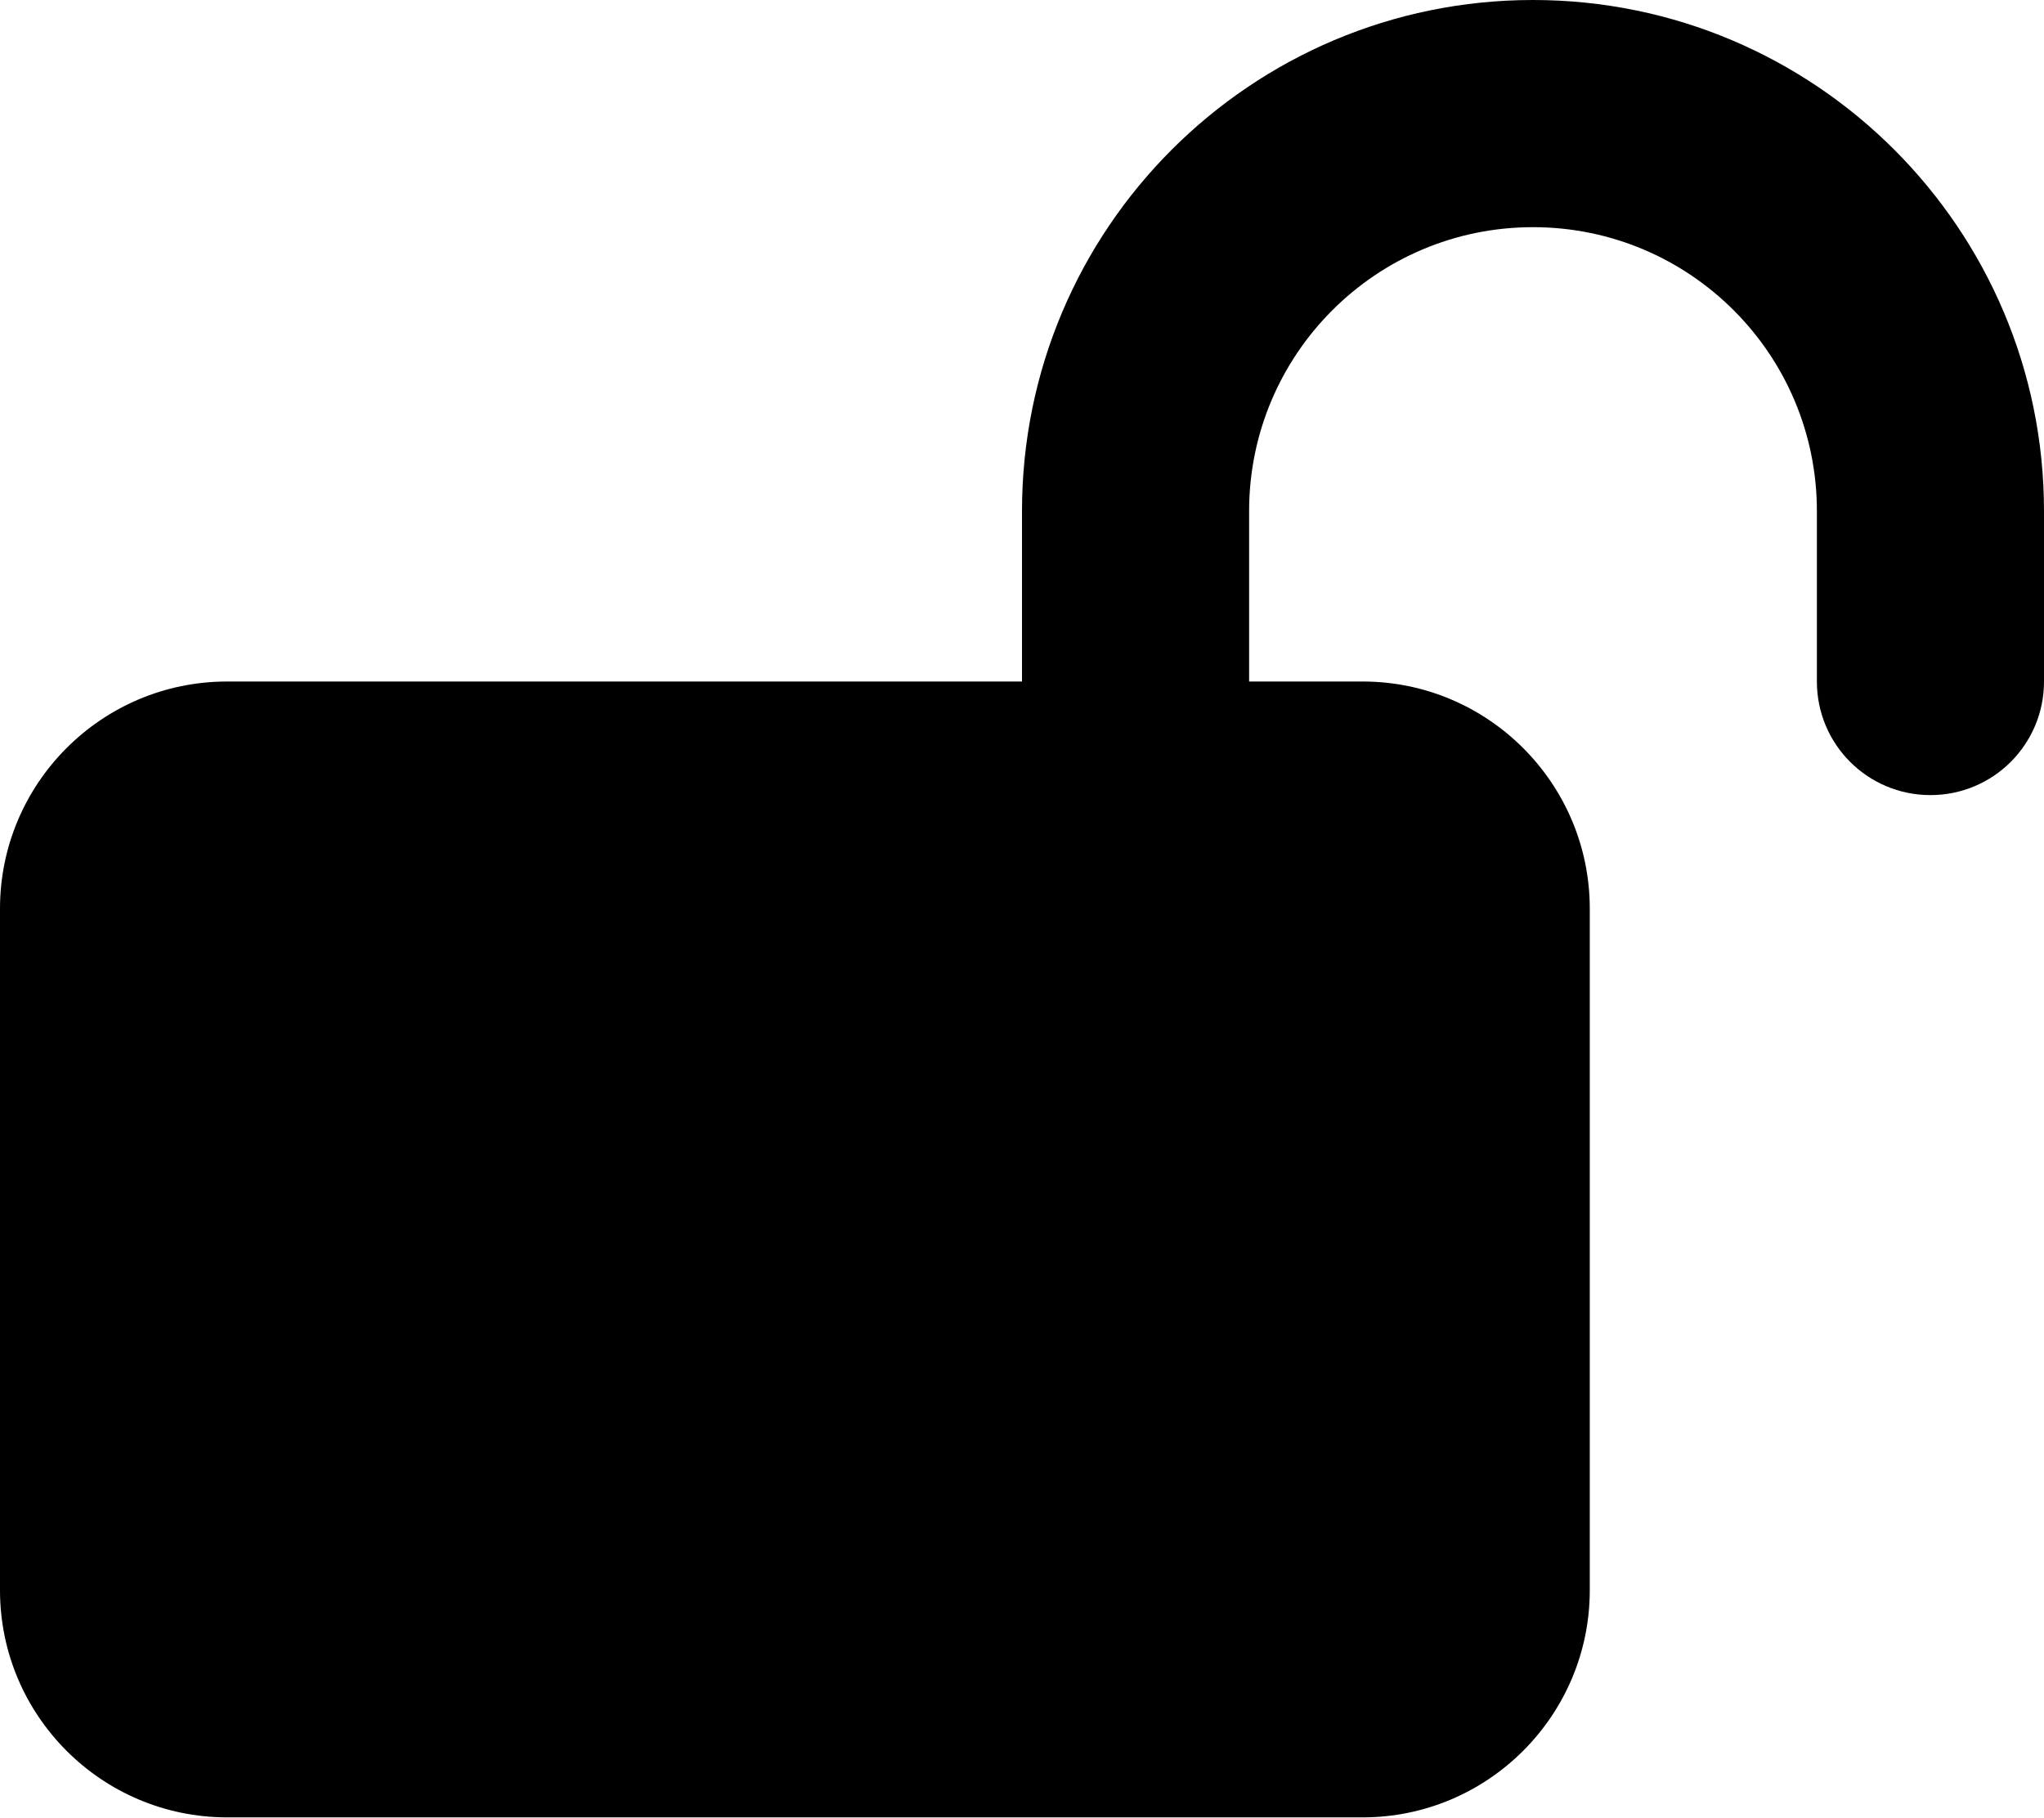
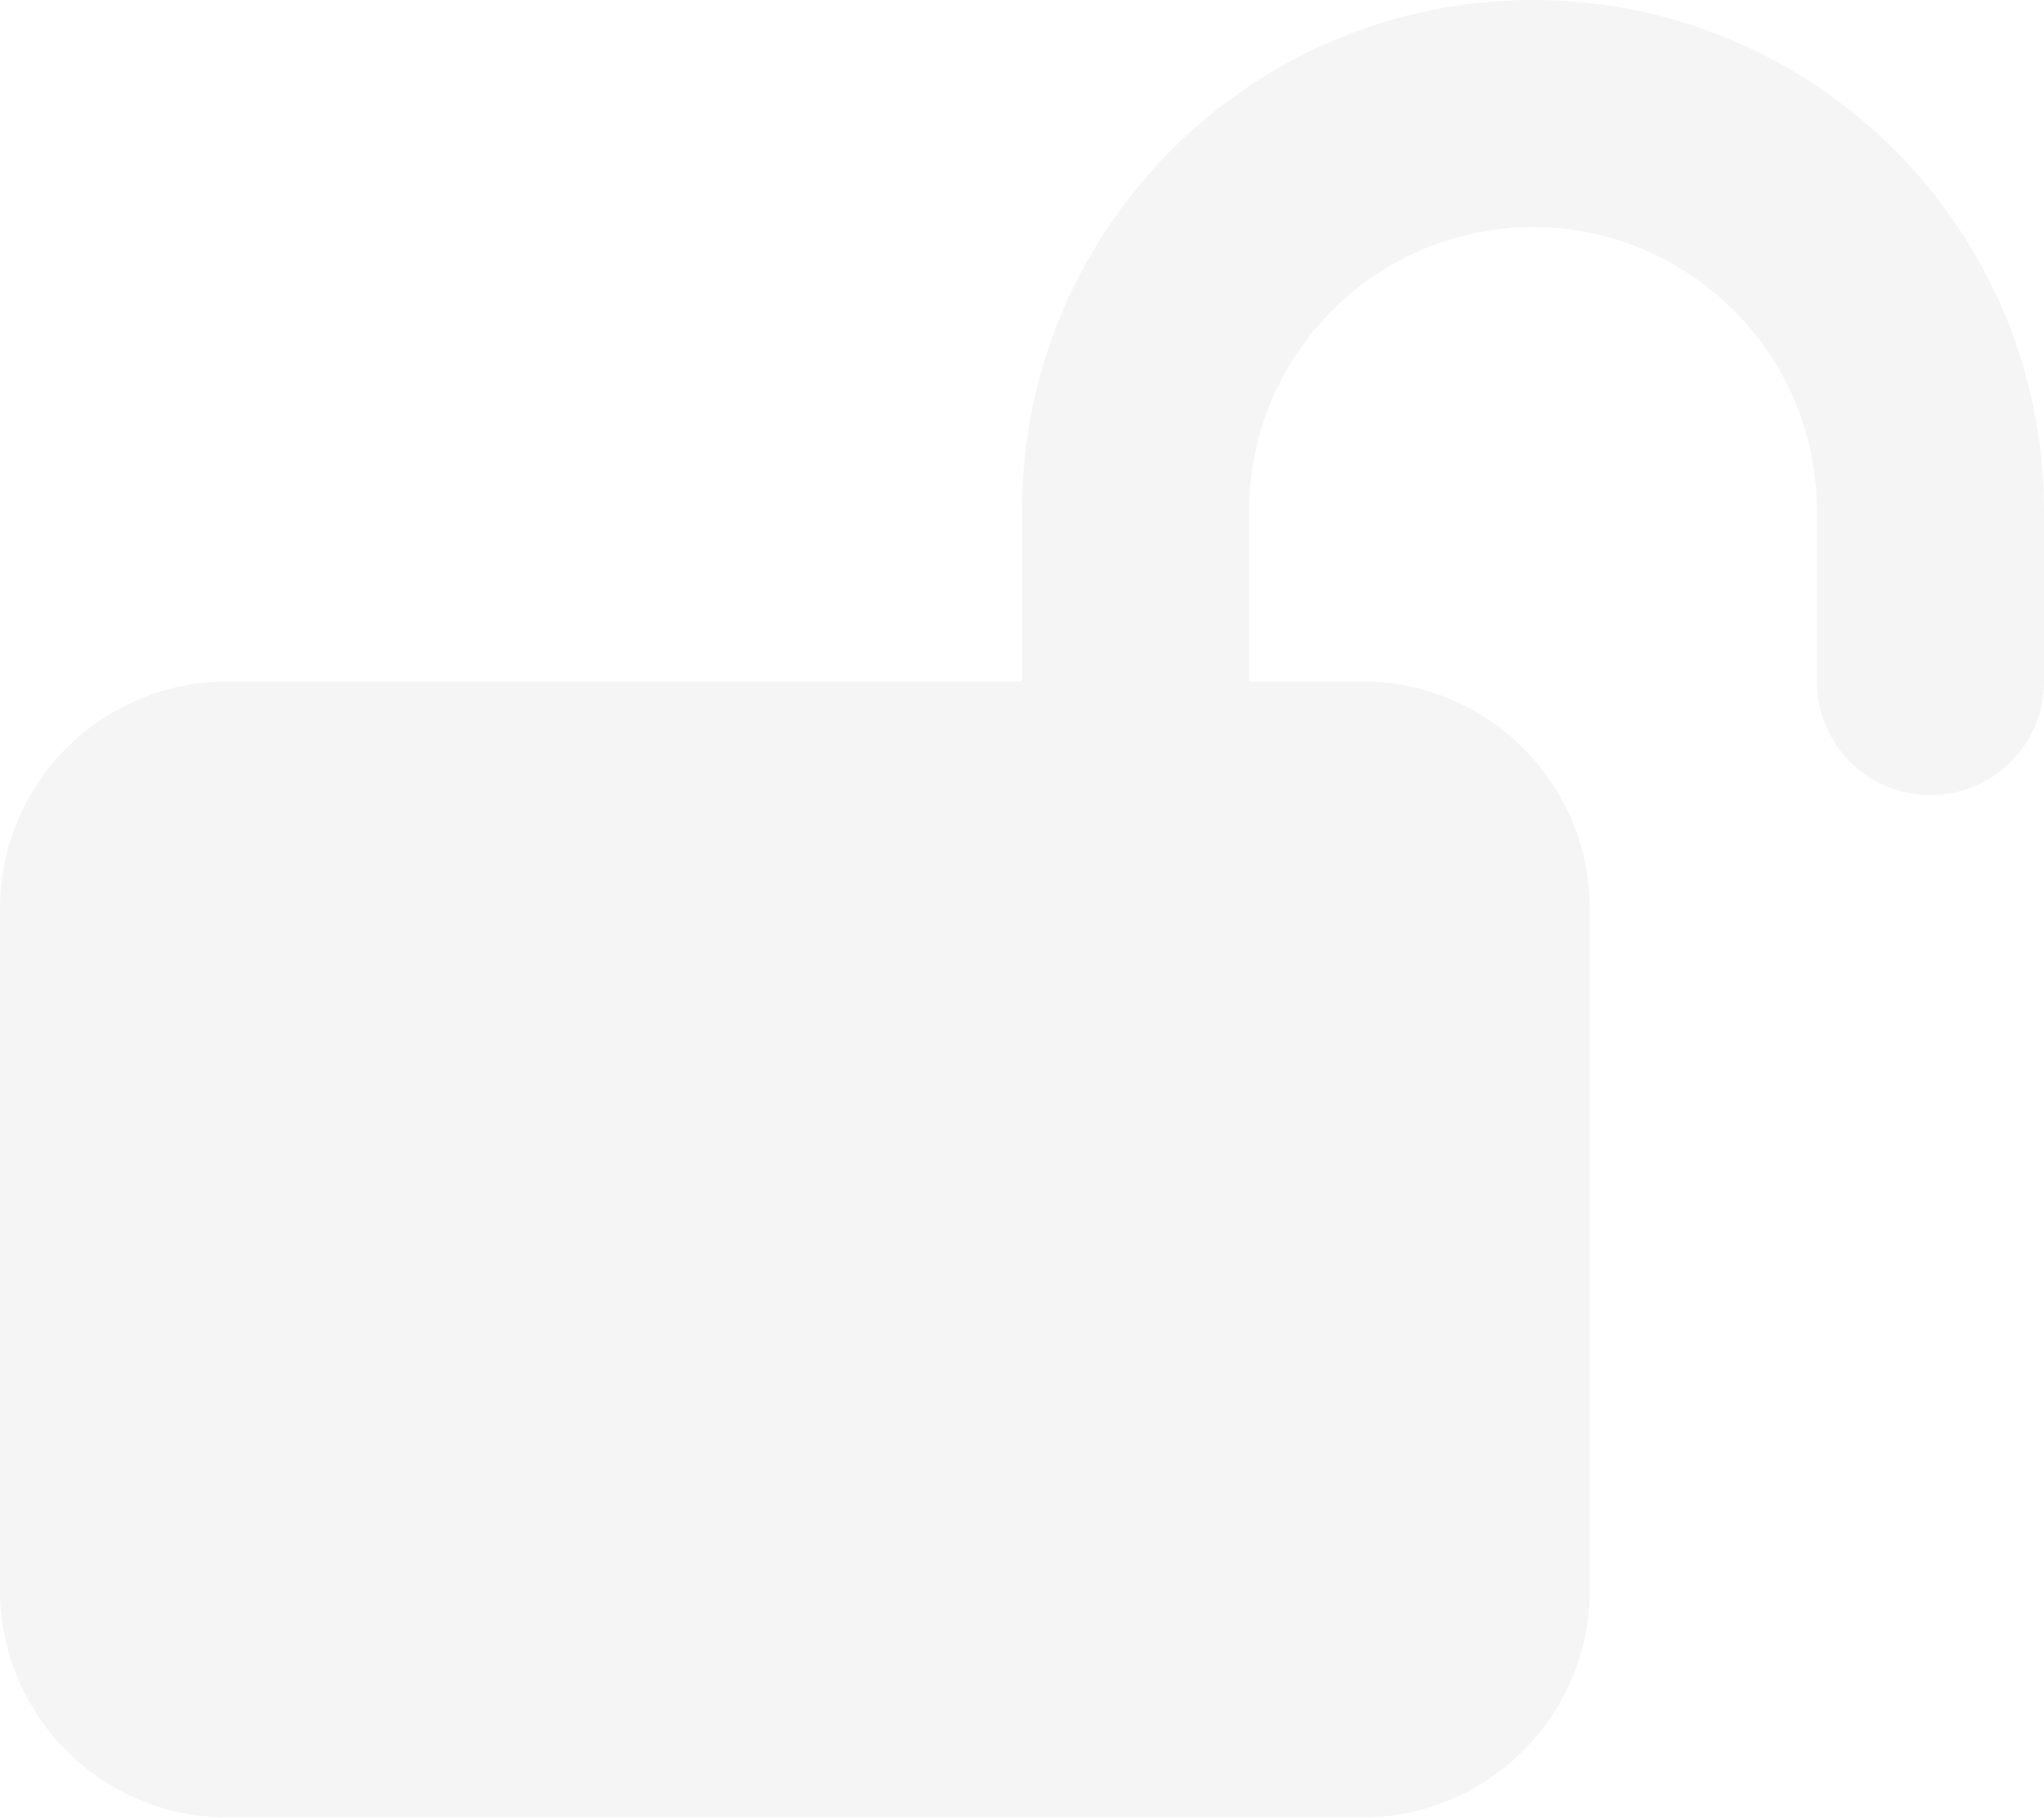
- <svg xmlns="http://www.w3.org/2000/svg" viewBox="0 0 576 512">
-   <path d="M352 192H384C419.3 192 448 220.7 448 256V448C448 483.3 419.3 512 384 512H64C28.65 512 0 483.3 0 448V256C0 220.7 28.65 192 64 192H288V144C288 64.47 352.5 0 432 0C511.5 0 576 64.47 576 144V192C576 209.7 561.7 224 544 224C526.3 224 512 209.7 512 192V144C512 99.82 476.2 64 432 64C387.8 64 352 99.82 352 144V192z" />
+ <svg xmlns="http://www.w3.org/2000/svg" viewBox="0 0 576 512" version="1.1" id="svg1181">
+   <defs id="defs1185" />
+   <path d="M352 192H384C419.3 192 448 220.7 448 256V448C448 483.3 419.3 512 384 512H64C28.65 512 0 483.3 0 448V256C0 220.7 28.65 192 64 192H288V144C288 64.47 352.5 0 432 0C511.5 0 576 64.47 576 144V192C576 209.7 561.7 224 544 224C526.3 224 512 209.7 512 192V144C512 99.82 476.2 64 432 64C387.8 64 352 99.82 352 144V192z" id="path1179" style="fill:#f5f5f5" />
</svg>
